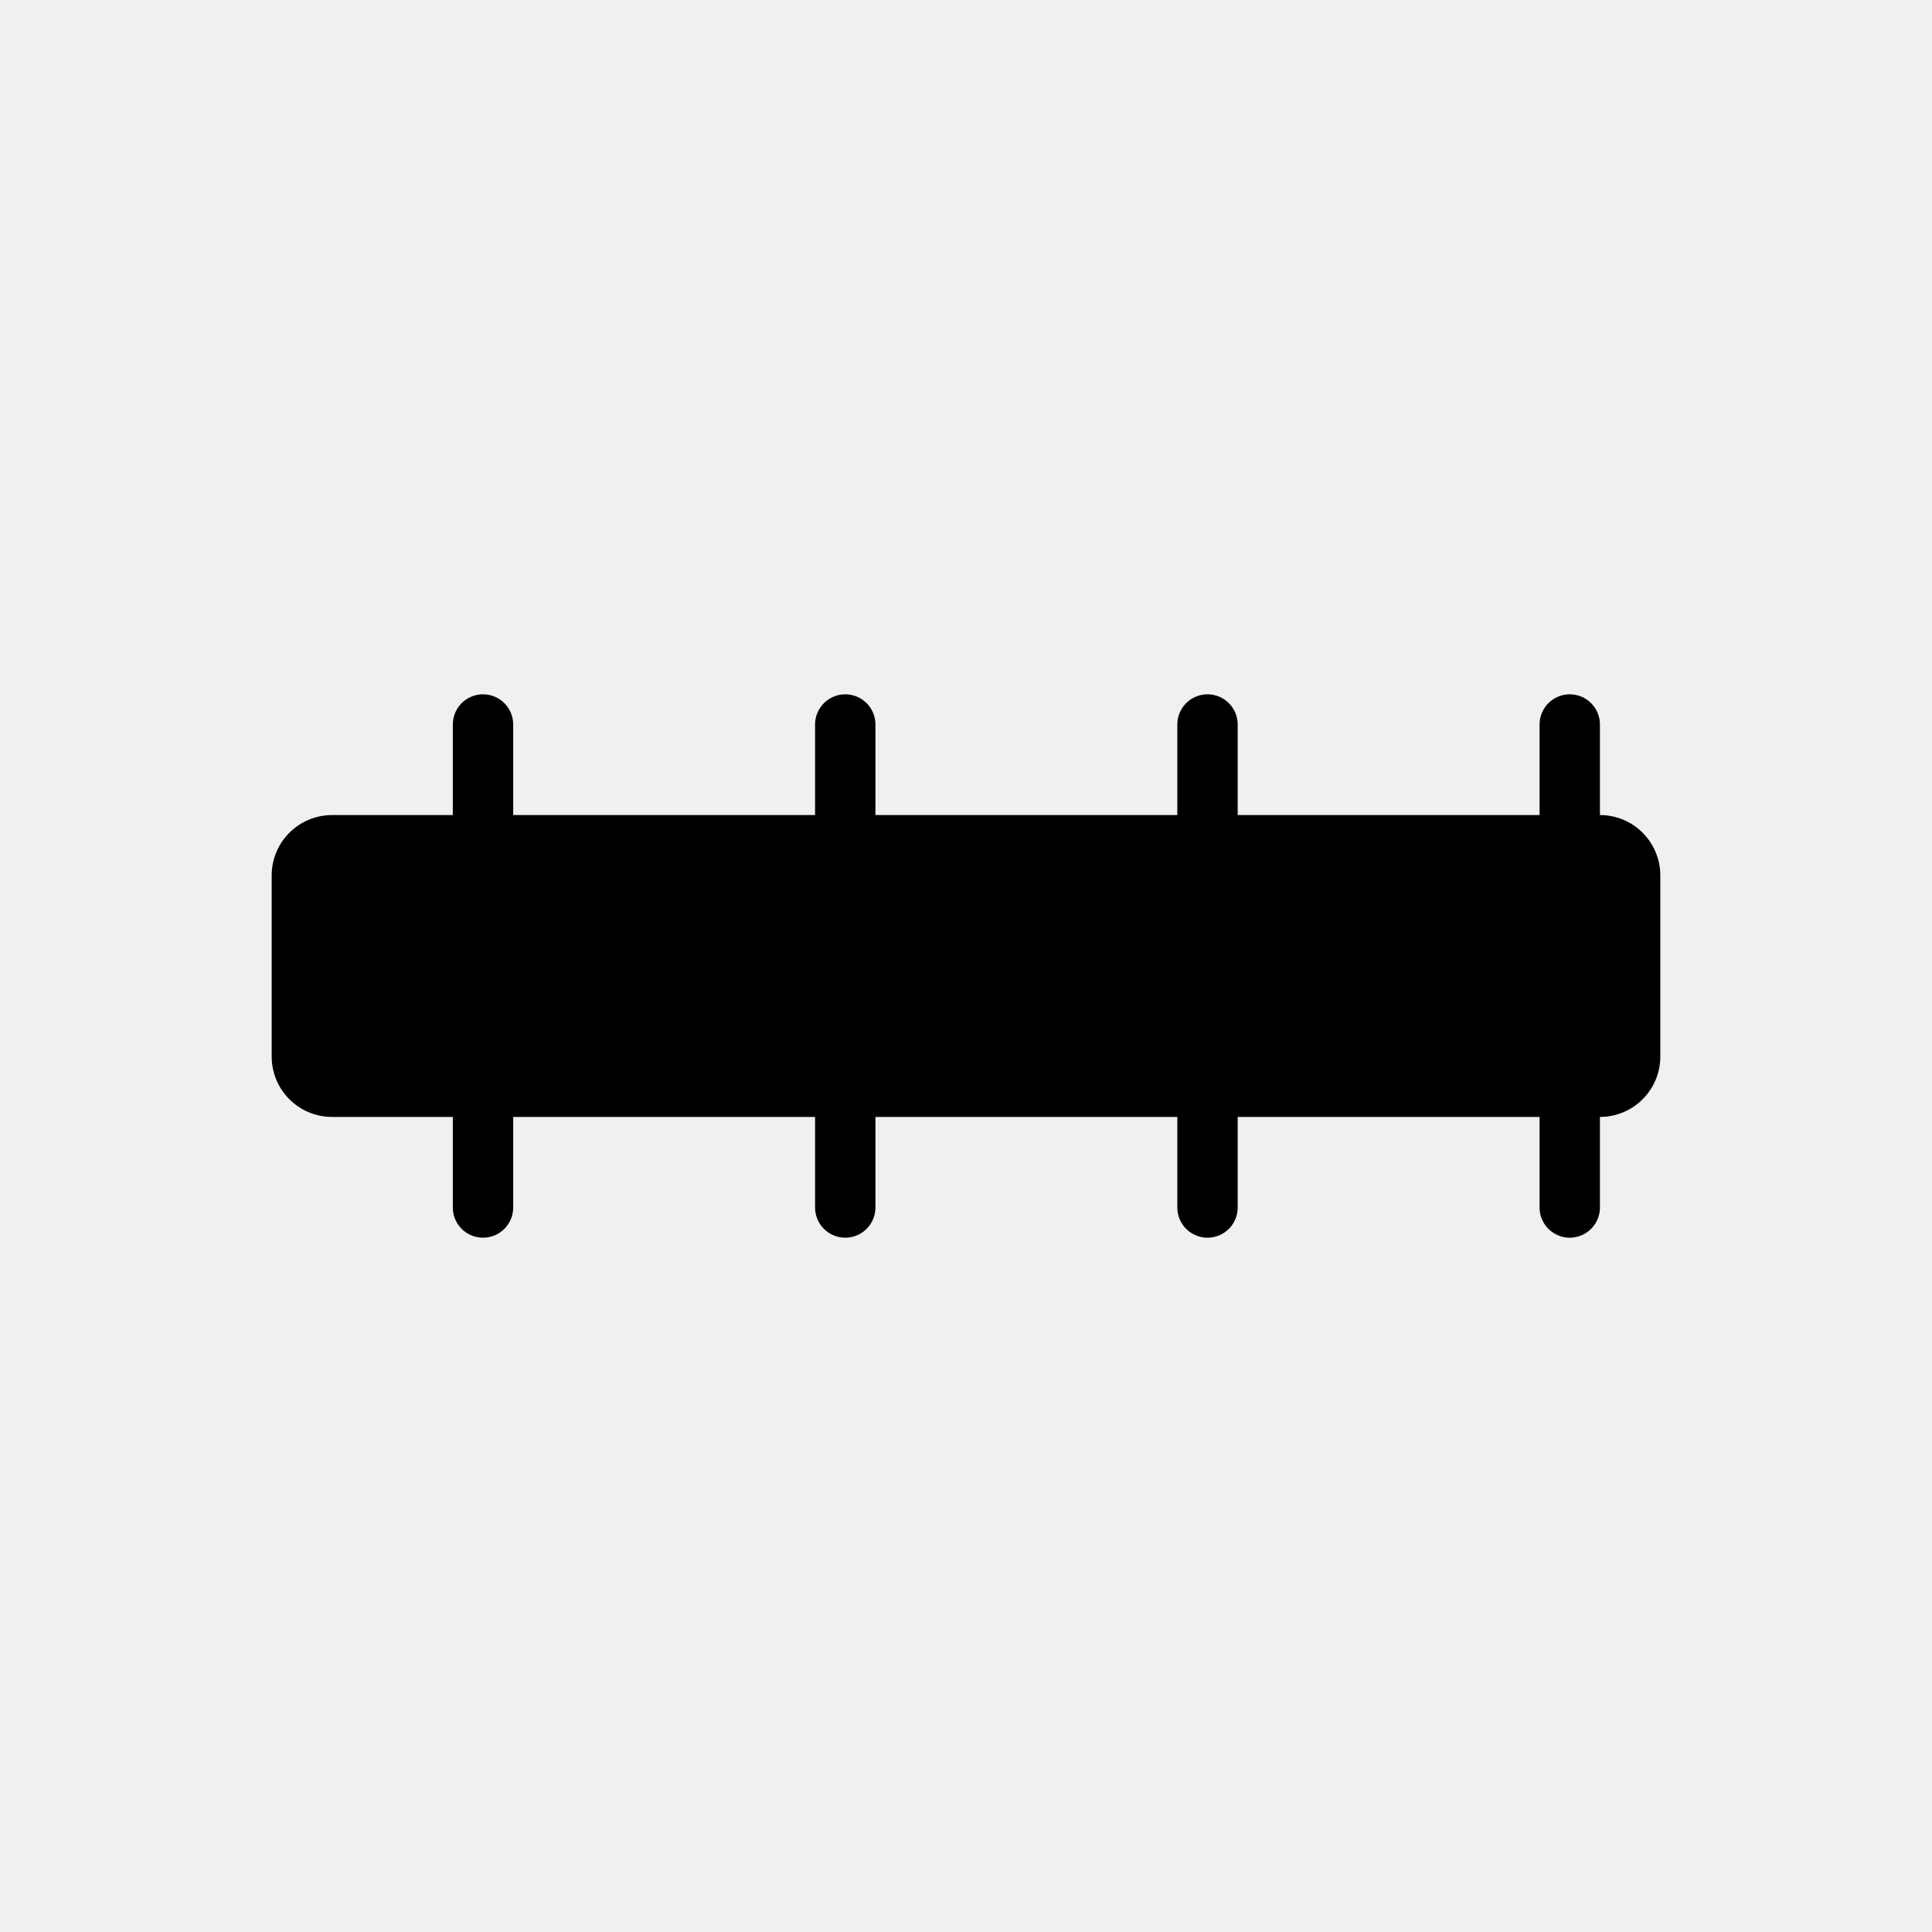
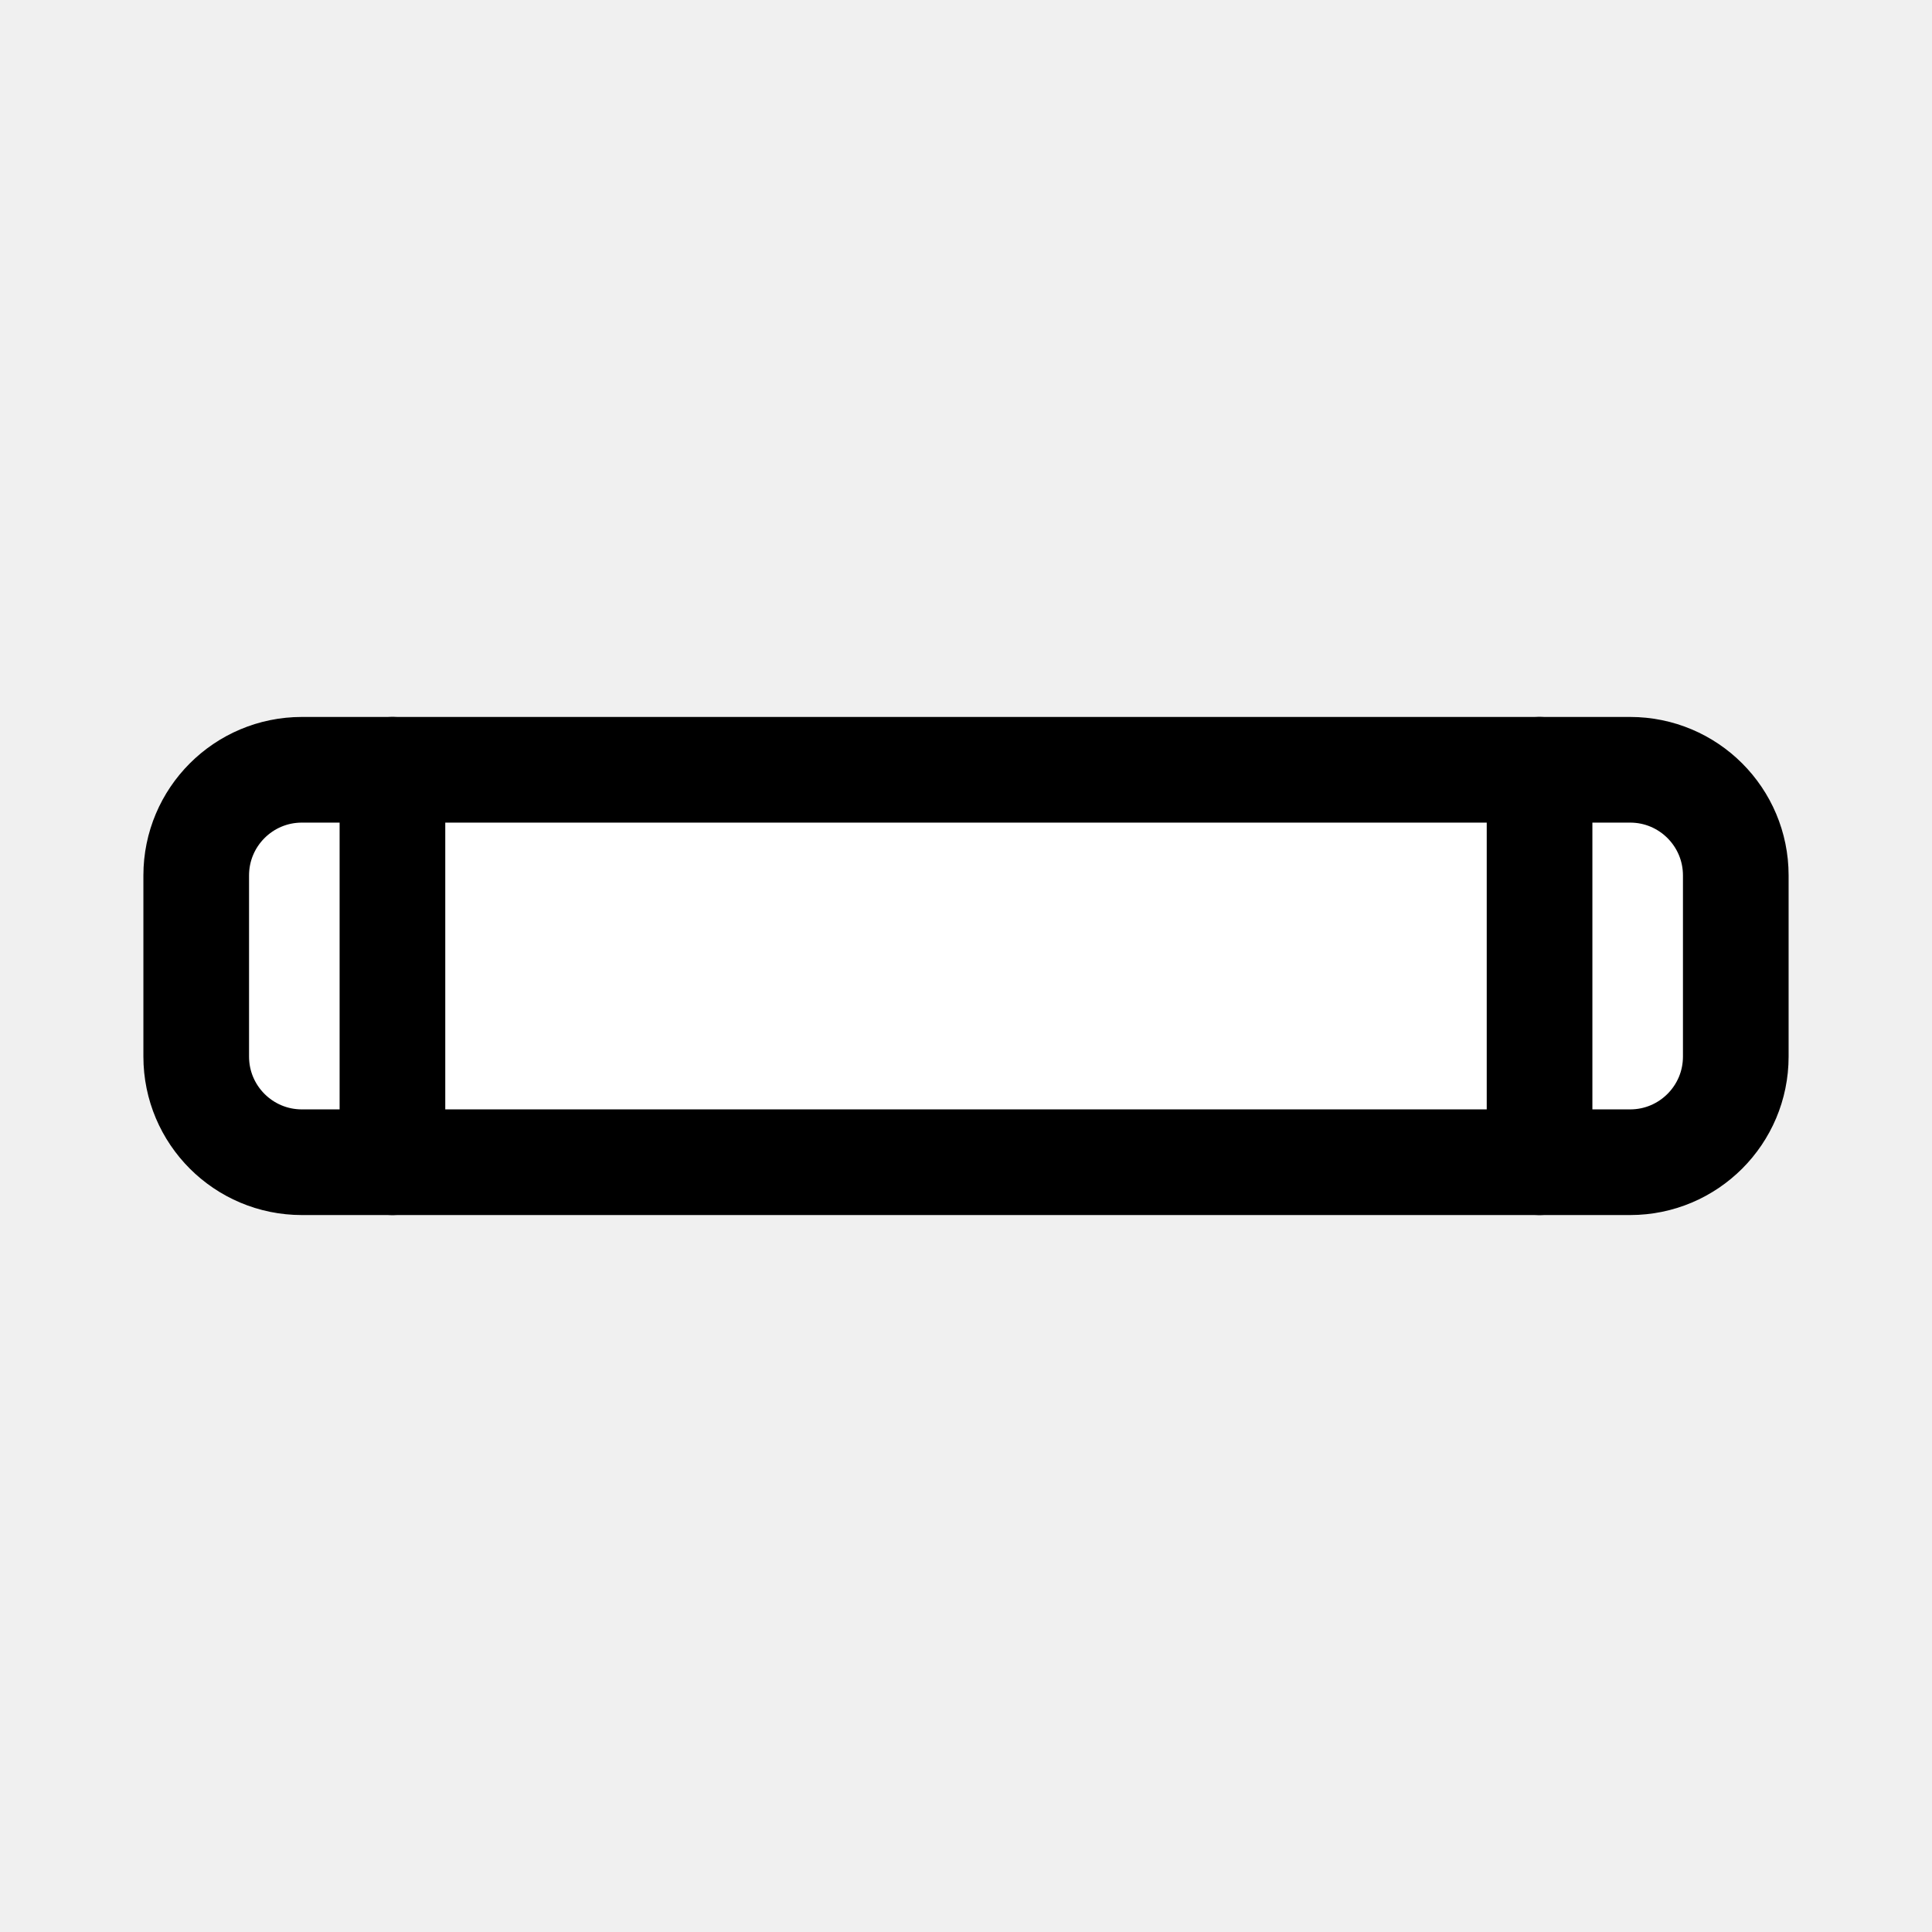
- <svg xmlns="http://www.w3.org/2000/svg" viewBox="0 0 64 64" fill="none" stroke="currentColor" stroke-width="3" stroke-linecap="round" stroke-linejoin="round">
-   <rect x="9" y="27" width="46" height="10" rx="2" fill="currentColor" stroke="none" />
-   <path d="M16 24v16M28 24v16M40 24v16M52 24v16" stroke-width="2" />
+ <svg xmlns="http://www.w3.org/2000/svg" viewBox="0 0 128 128">
+   <g fill="#fff" stroke="currentColor" stroke-width="7" stroke-linecap="round" stroke-linejoin="round">
+     <rect x="13" y="51" width="102" height="26" rx="7" />
+     <path fill="none" d="M26 51v26M102 51v26" />
+   </g>
</svg>
